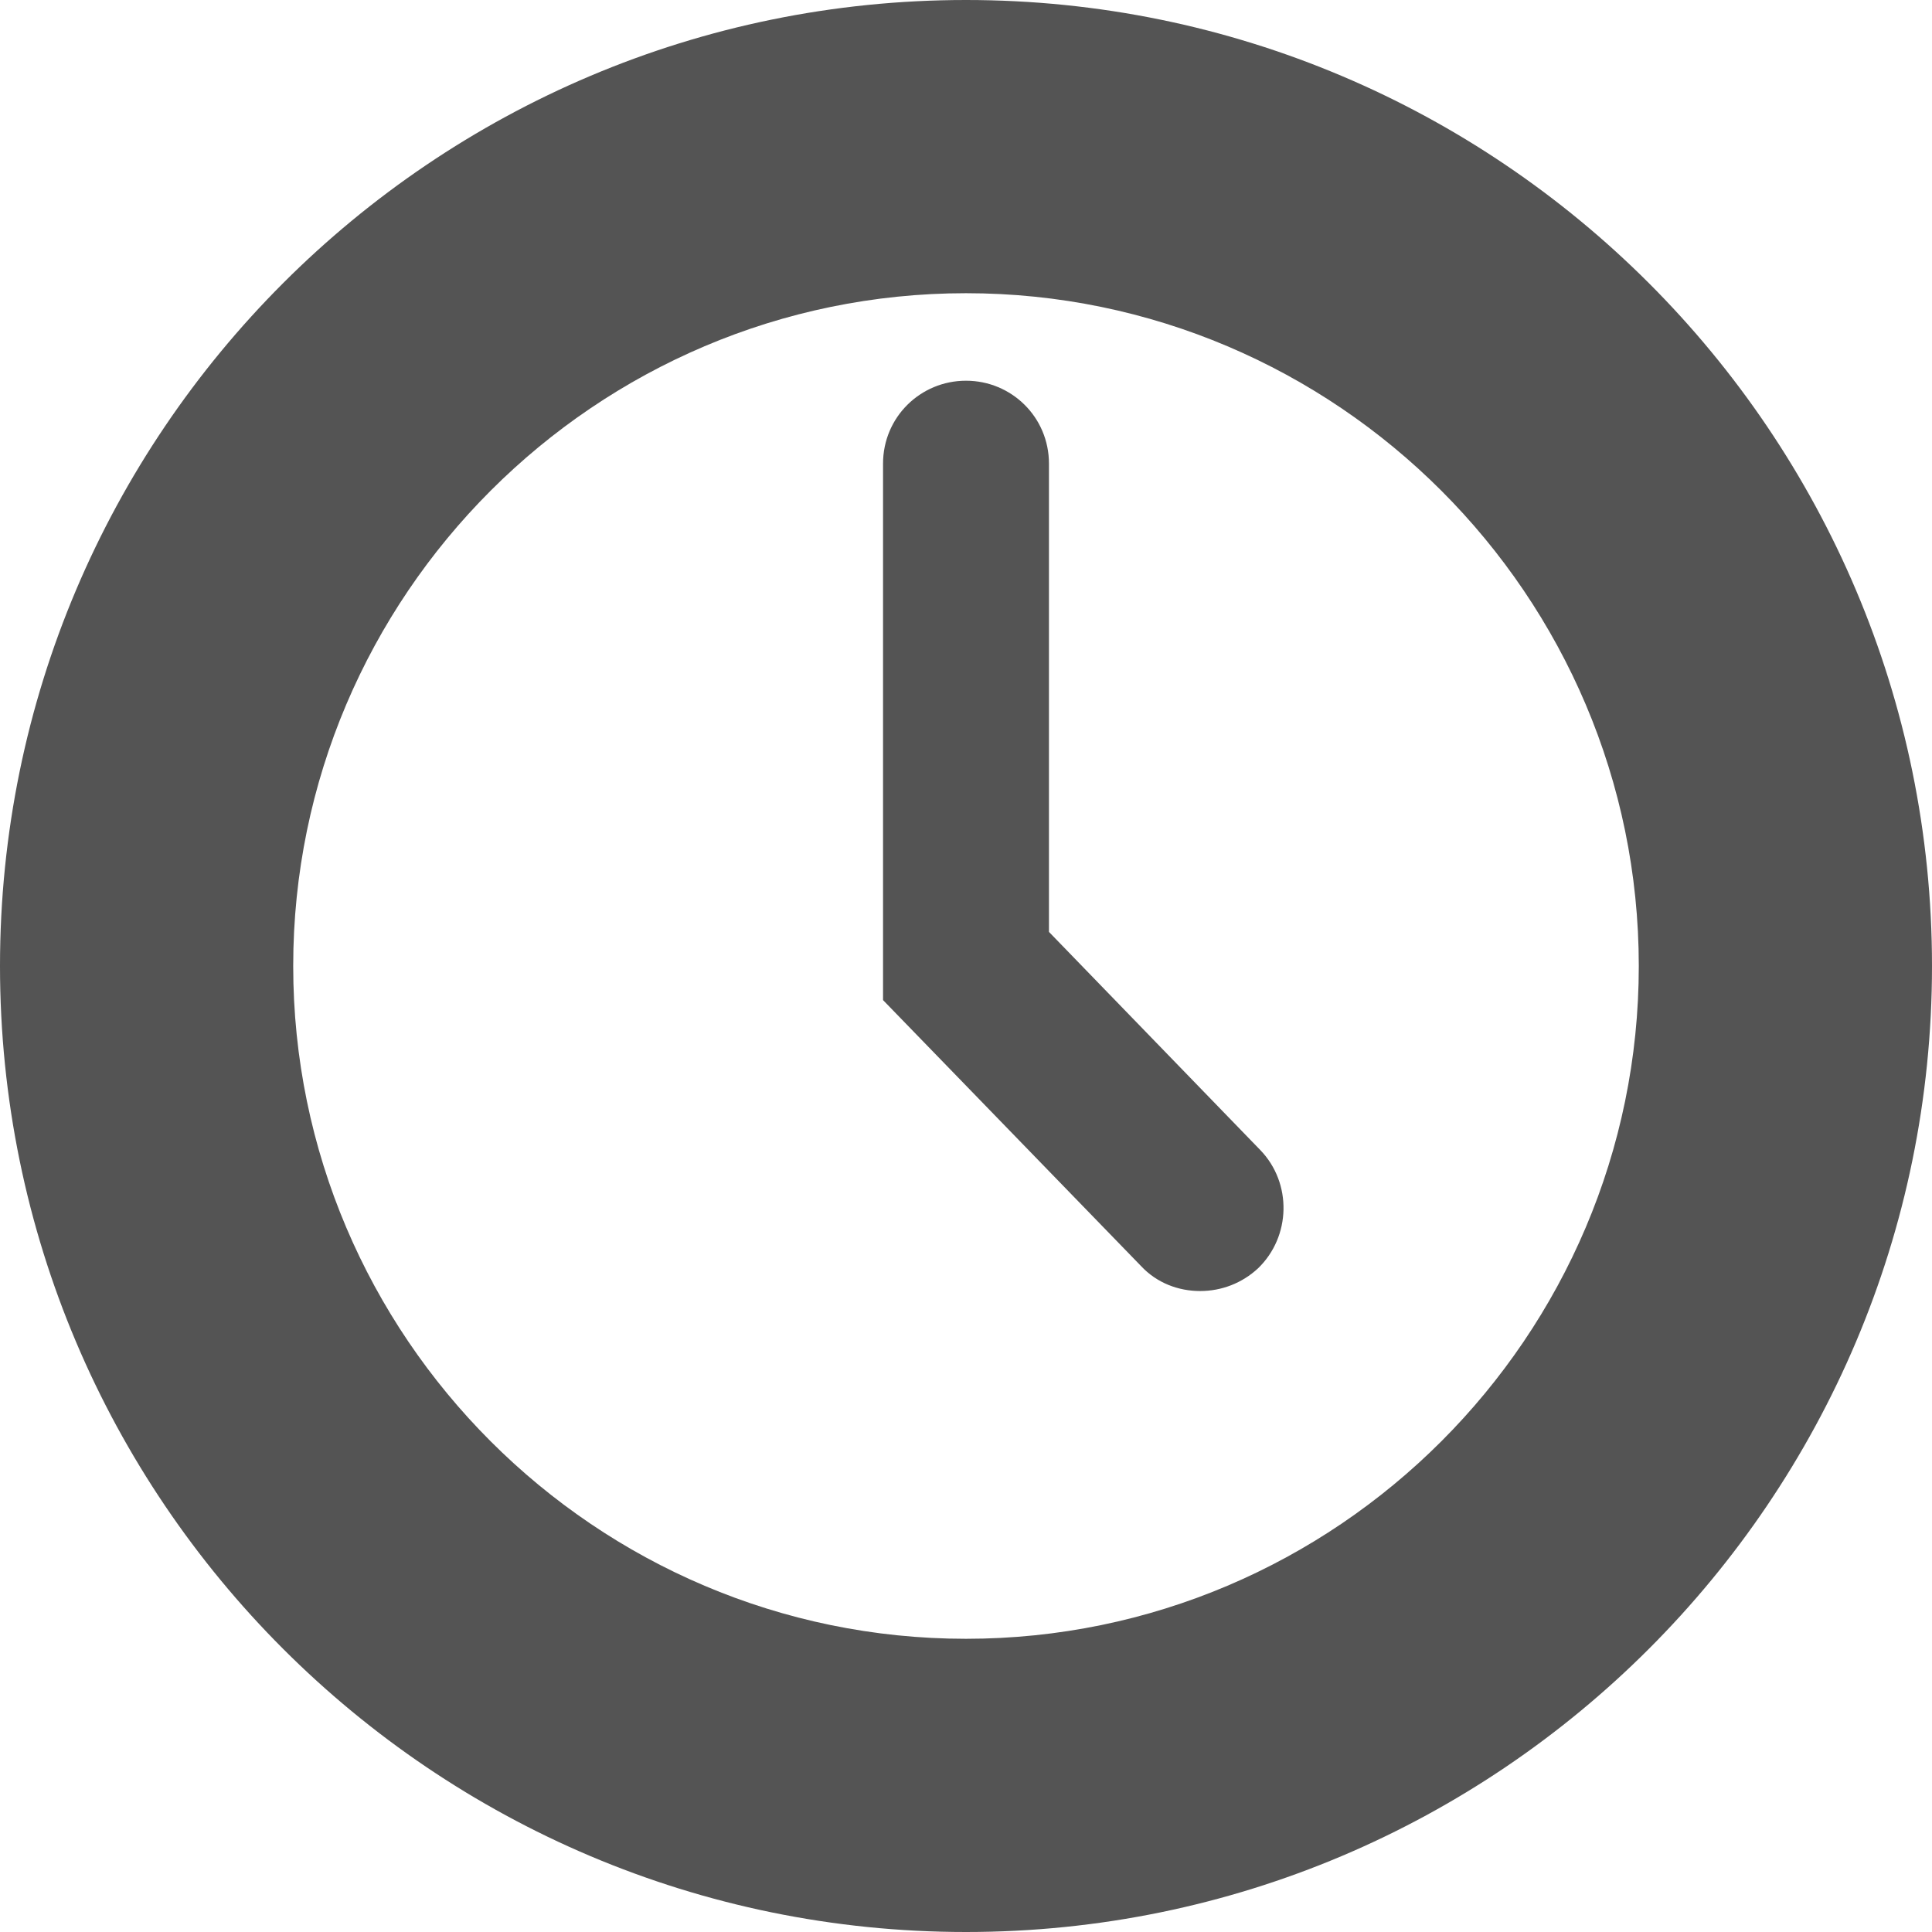
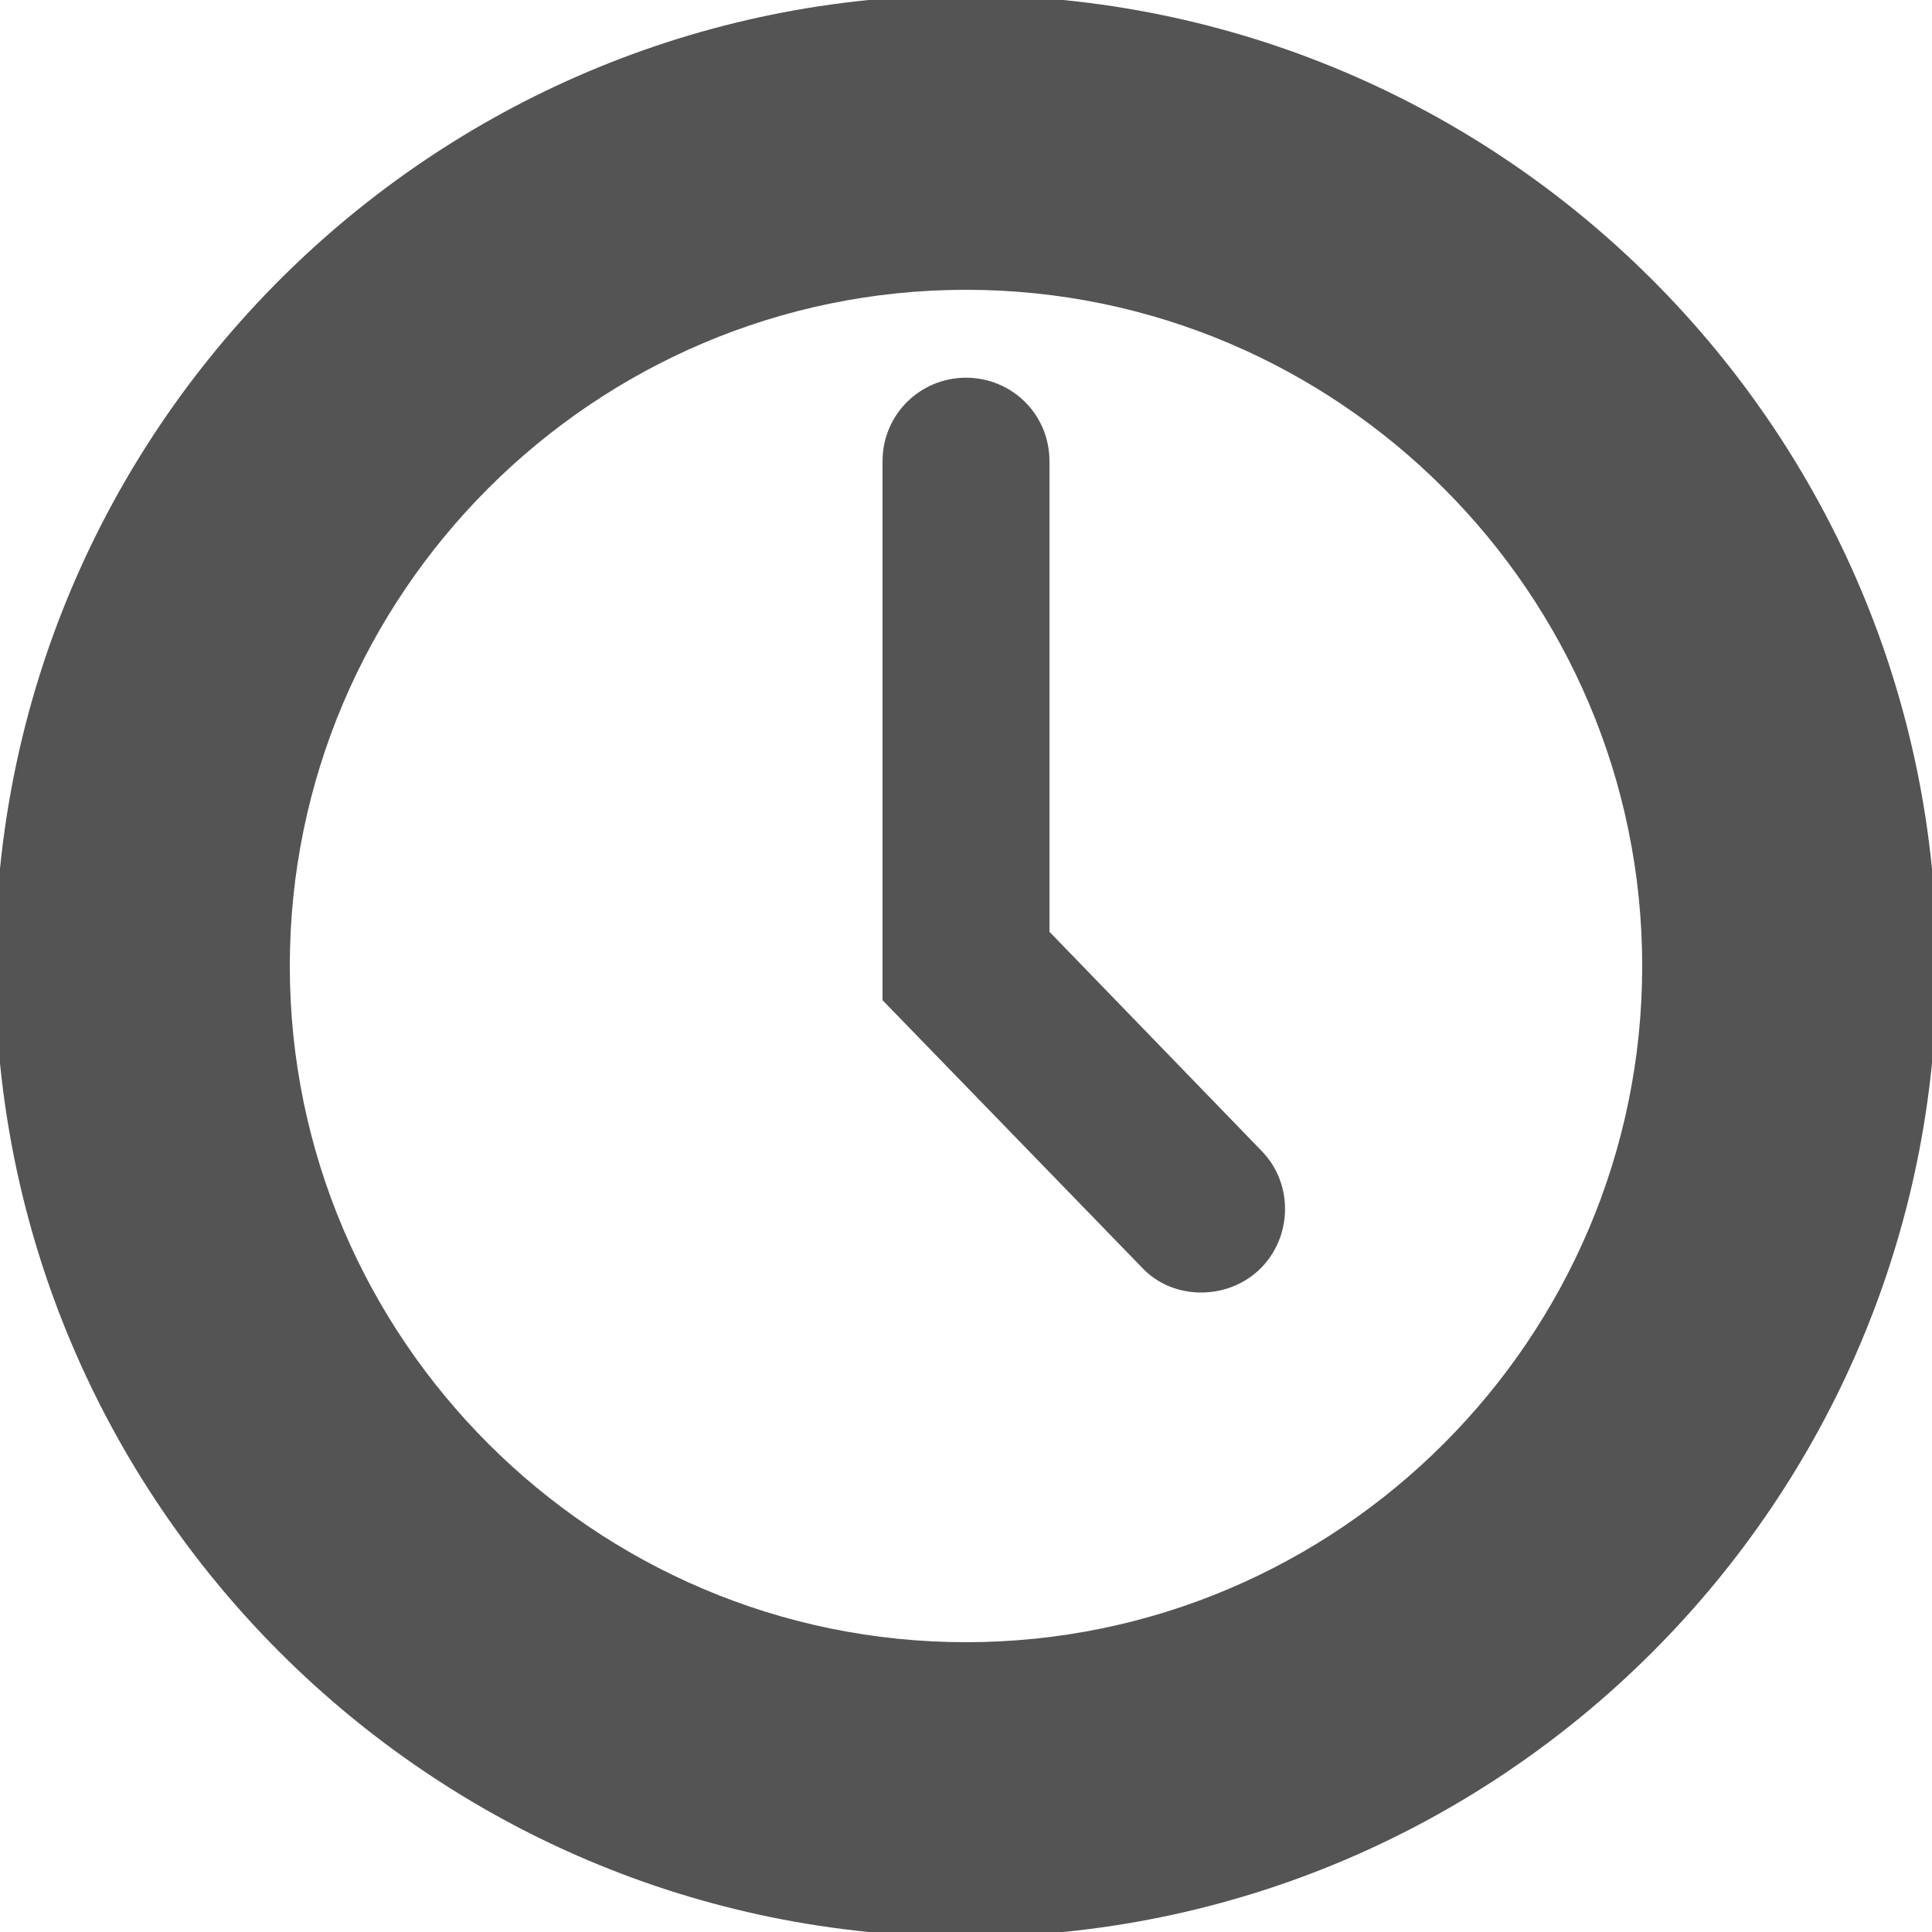
- <svg xmlns="http://www.w3.org/2000/svg" version="1.1" id="Layer_1" x="0px" y="0px" width="17px" height="17px" viewBox="0 0 17 17" enable-background="new 0 0 17 17" xml:space="preserve">
+ <svg xmlns="http://www.w3.org/2000/svg" version="1.1" id="Layer_1" x="0px" y="0px" width="10px" height="10px" viewBox="0 0 10 10" enable-background="new 0 0 10 10" xml:space="preserve">
  <g>
-     <path fill="#545454" d="M9.23,8.2V4.08c0-0.41-0.33-0.73-0.73-0.73S7.77,3.67,7.77,4.08V8.8l2.27,2.34   c0.14,0.15,0.33,0.22,0.52,0.22s0.37-0.07,0.51-0.2c0.29-0.28,0.3-0.75,0.02-1.04L9.23,8.2z" />
-     <path fill-rule="evenodd" clip-rule="evenodd" fill="#545454" d="M8.5,14.42c-3.26,0-5.92-2.66-5.92-5.92S5.24,2.58,8.5,2.58   s5.92,2.66,5.92,5.92S11.76,14.42,8.5,14.42z M8.5,0C3.81,0,0,3.81,0,8.5S3.81,17,8.5,17S17,13.19,17,8.5S13.19,0,8.5,0z" />
+     <path fill="#545454" d="M5.432,4.823V2.387c0-0.243-0.195-0.432-0.432-0.432S4.568,2.145,4.568,2.387v2.79l1.342,1.383   c0.083,0.089,0.195,0.13,0.307,0.13s0.219-0.041,0.301-0.118C6.69,6.407,6.697,6.129,6.531,5.958L5.432,4.823z" />
+     <path fill-rule="evenodd" clip-rule="evenodd" fill="#545454" d="M5,8.5C3.073,8.5,1.5,6.927,1.5,5S3.073,1.5,5,1.5   S8.5,3.073,8.5,5S6.927,8.5,5,8.5z M5-0.025C2.228-0.025-0.025,2.228-0.025,5S2.228,10.025,5,10.025S10.025,7.772,10.025,5   S7.772-0.025,5-0.025z" />
  </g>
</svg>
